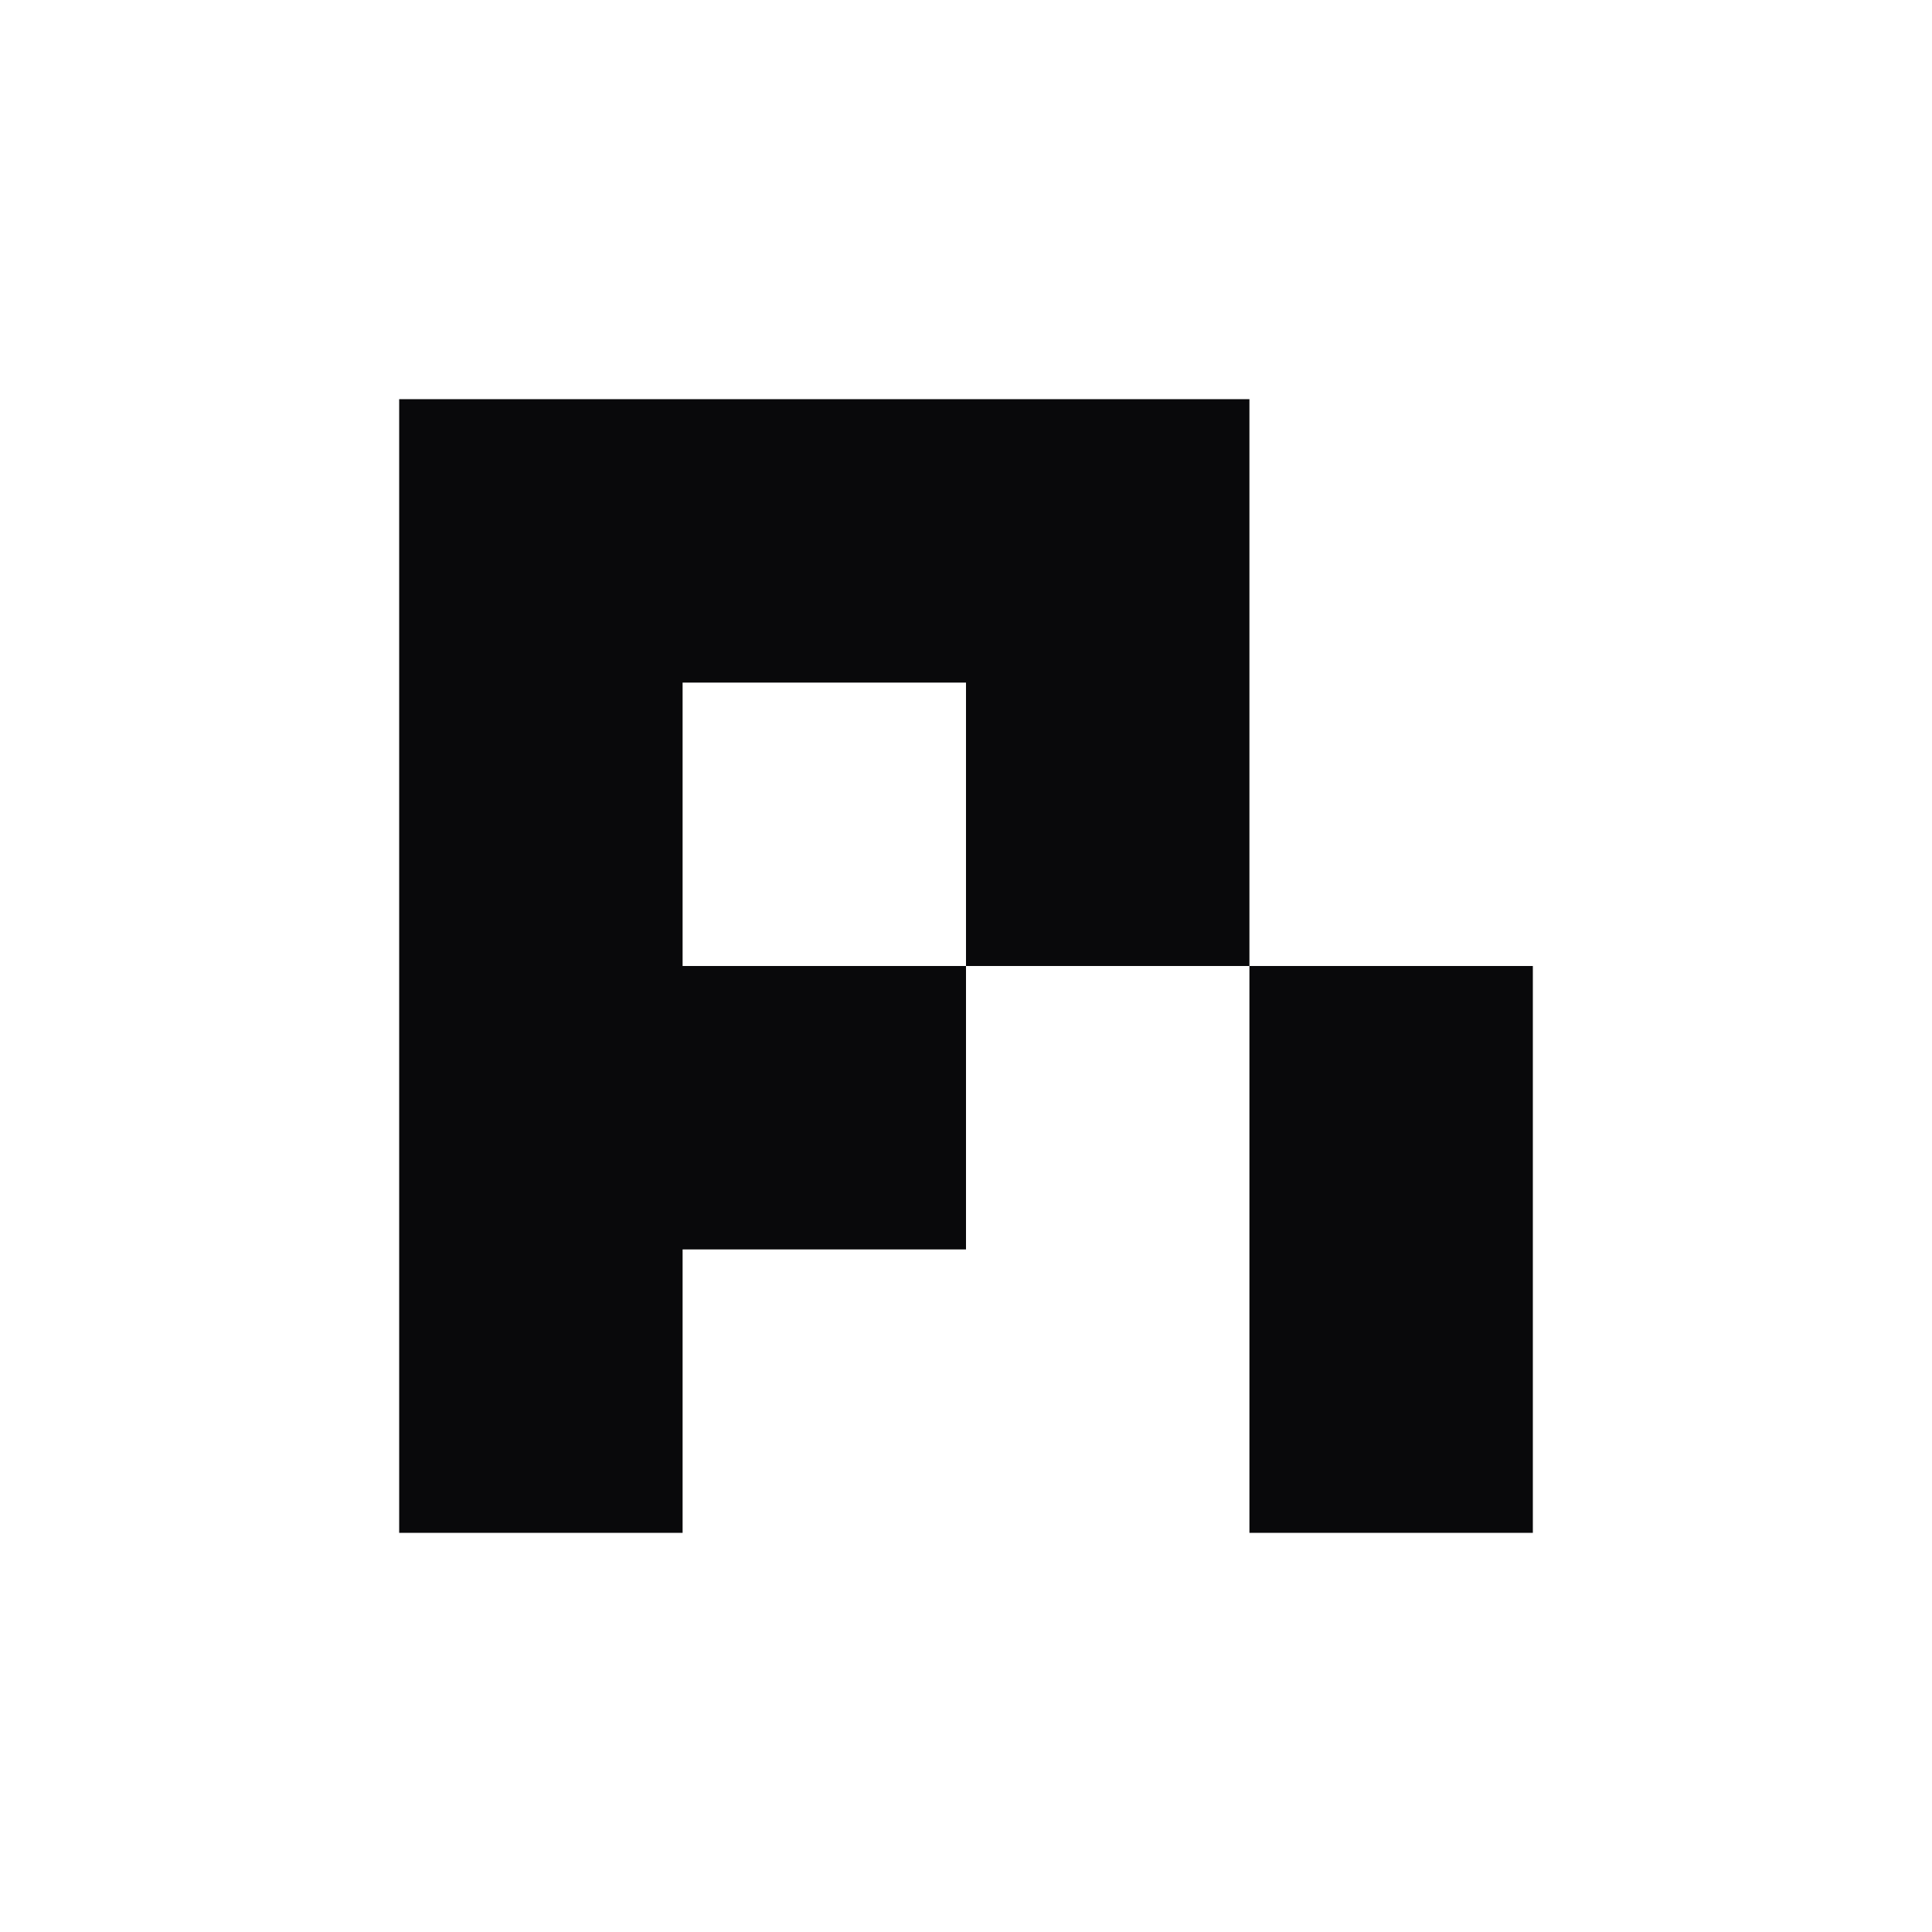
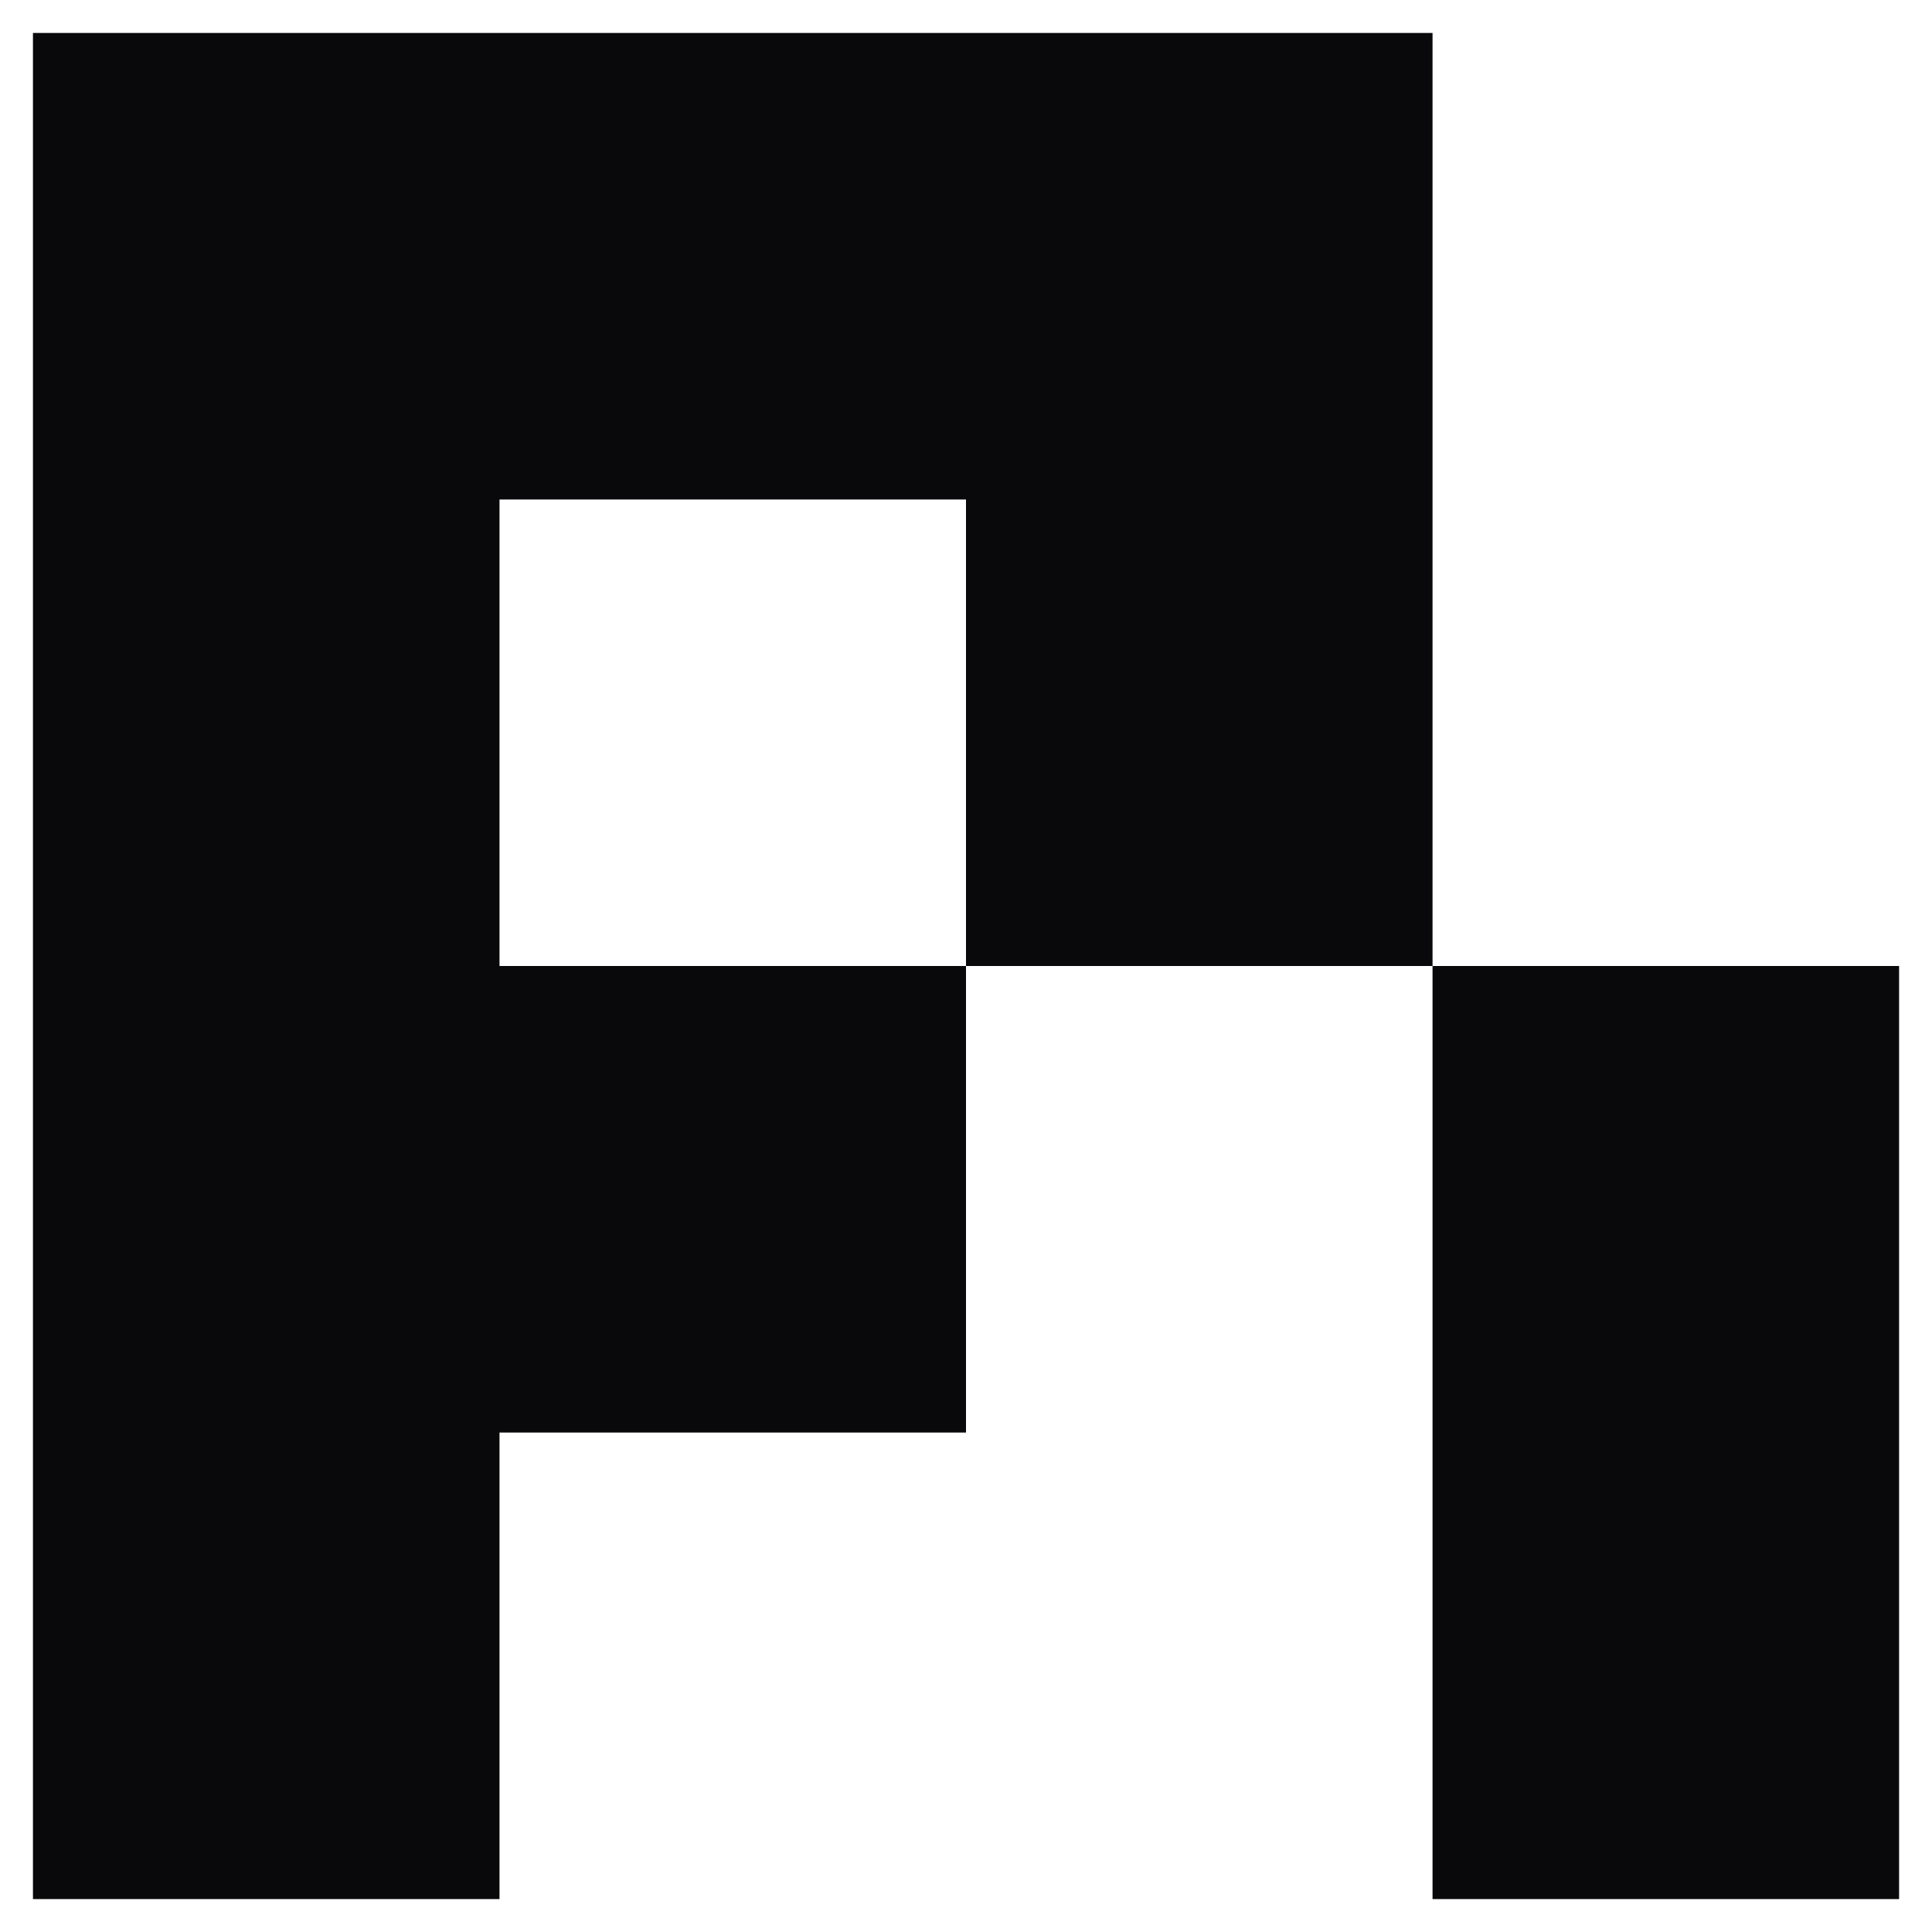
- <svg xmlns="http://www.w3.org/2000/svg" viewBox="0 0 800 800">
+ <svg xmlns="http://www.w3.org/2000/svg" viewBox="157 157 486 486">
  <path fill="#09090b" fill-rule="evenodd" d="     M165.29 165.29     H517.36     V400     H400     V517.36     H282.65     V634.72     H165.29     Z     M282.65 282.65     V400     H400     V282.65     Z   " />
  <path fill="#09090b" d="M517.36 400 H634.72 V634.72 H517.36 Z" />
</svg>
